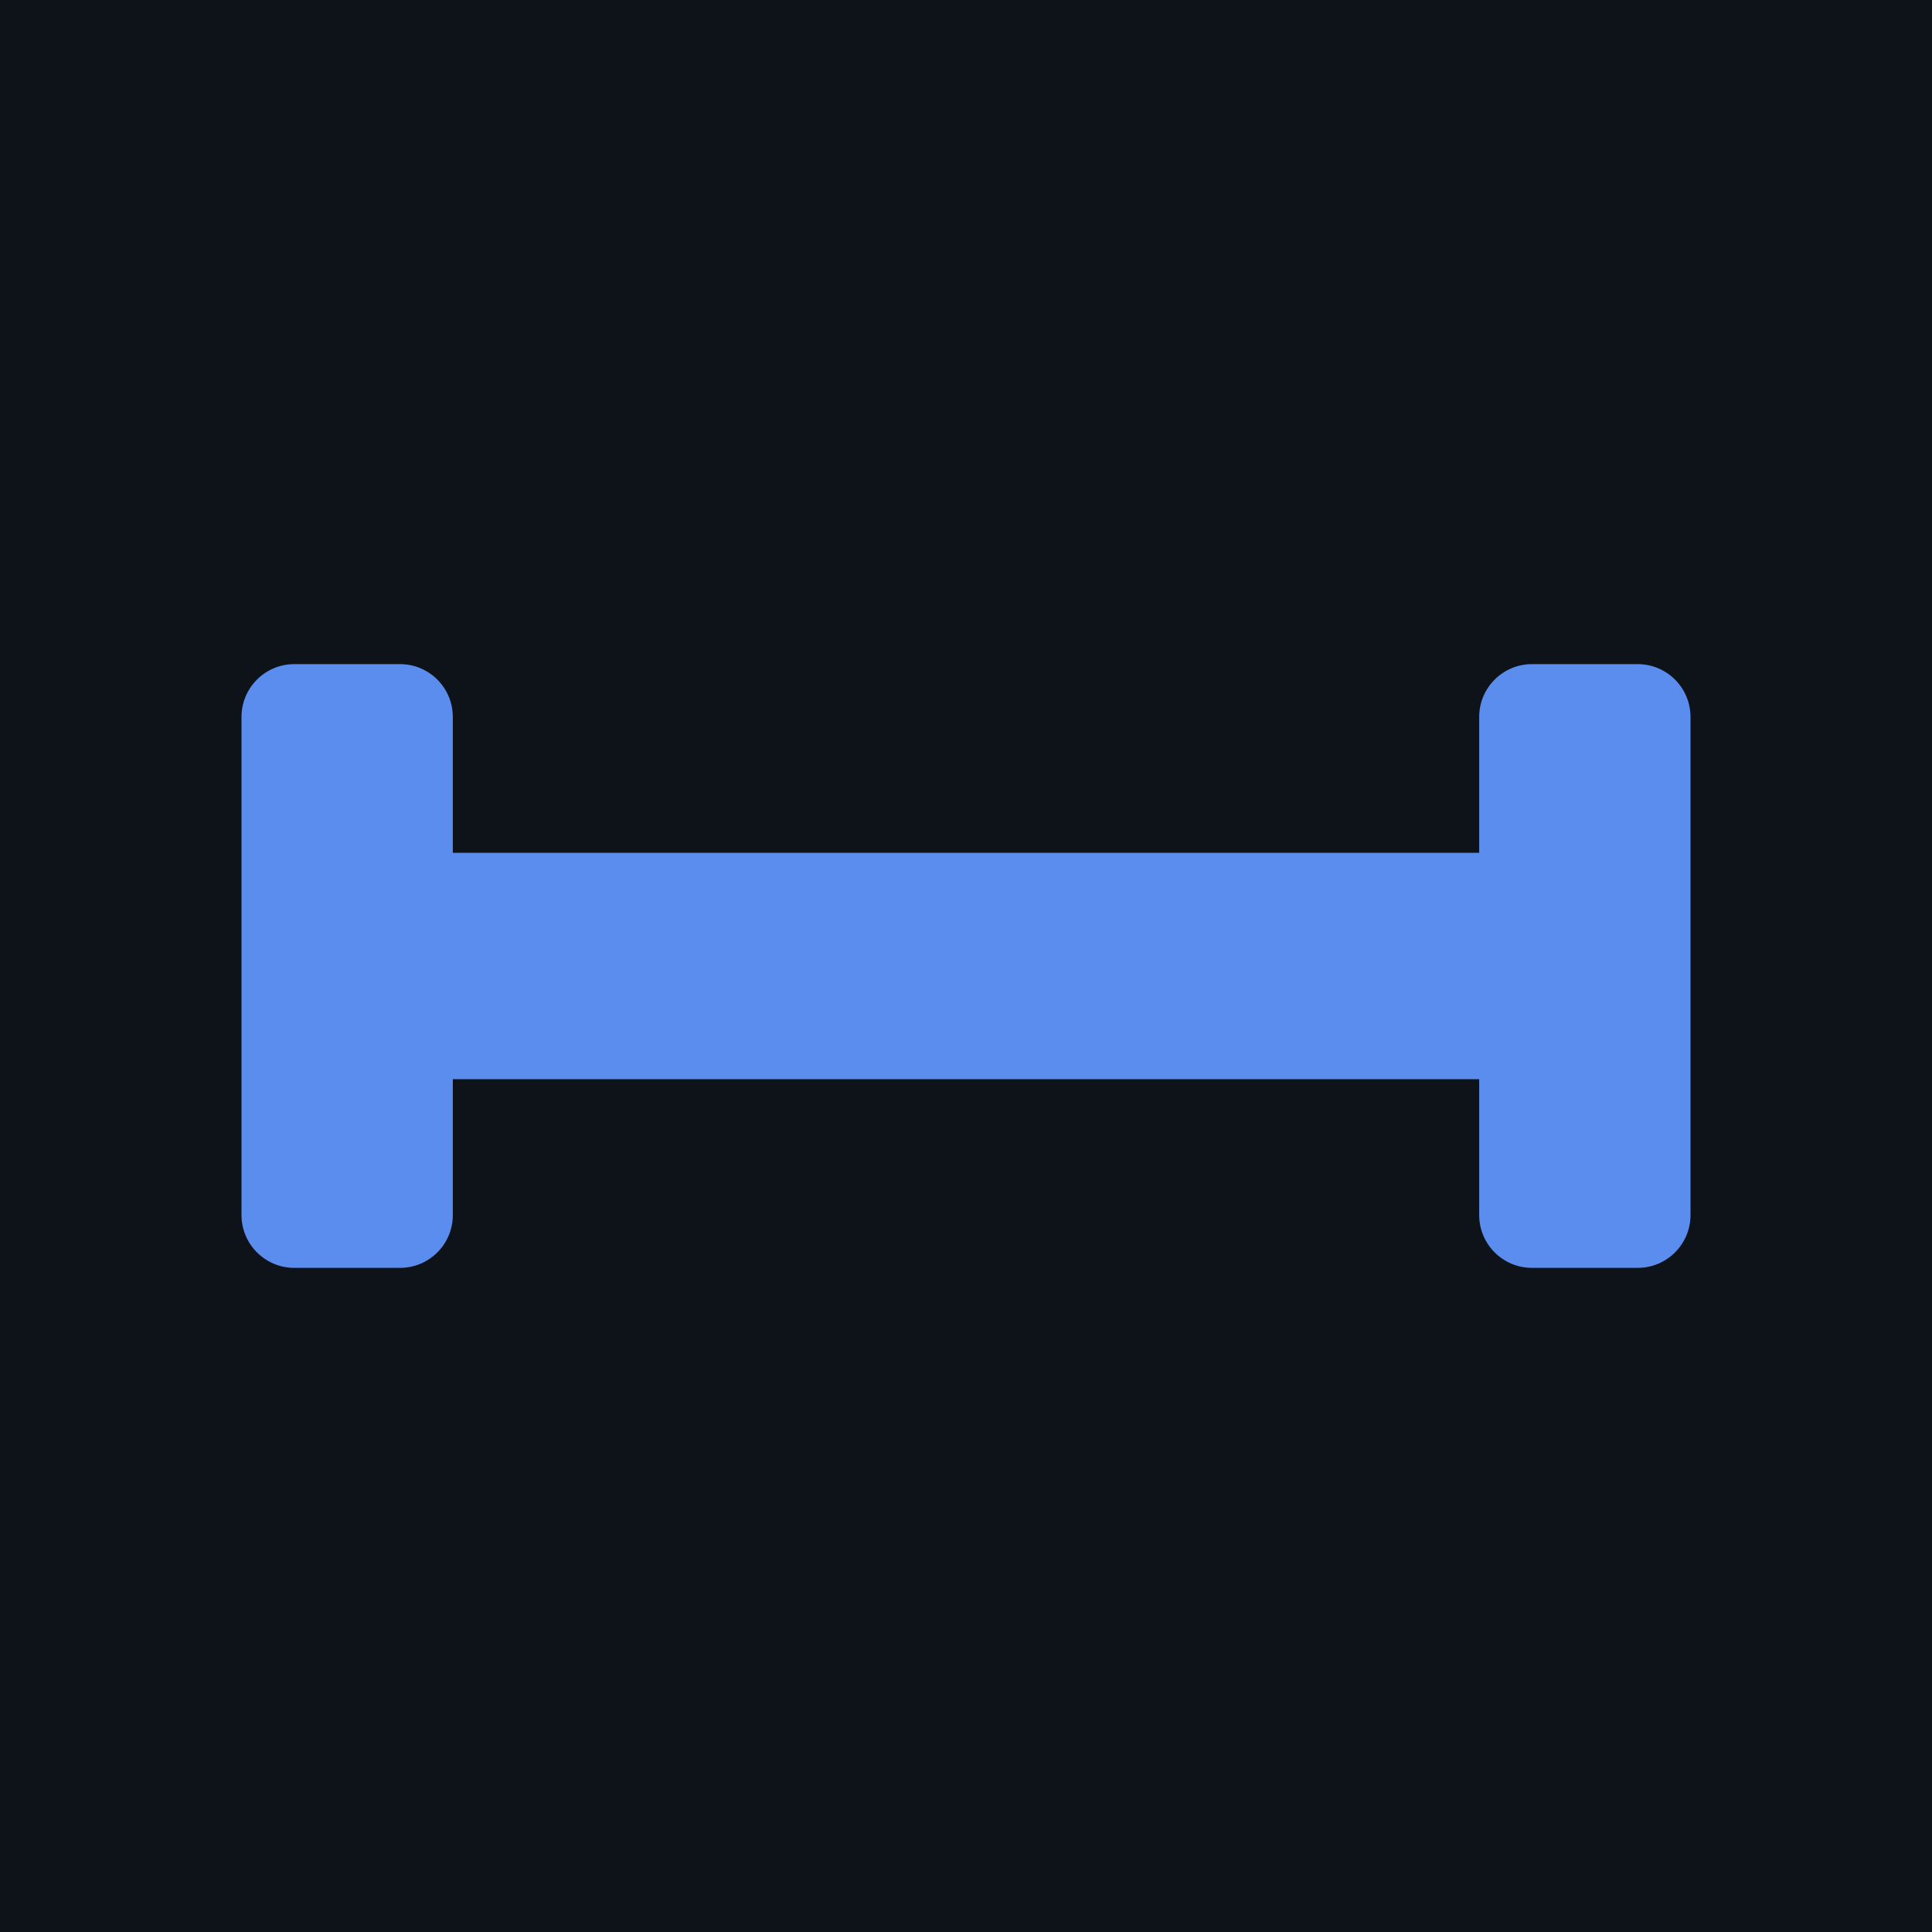
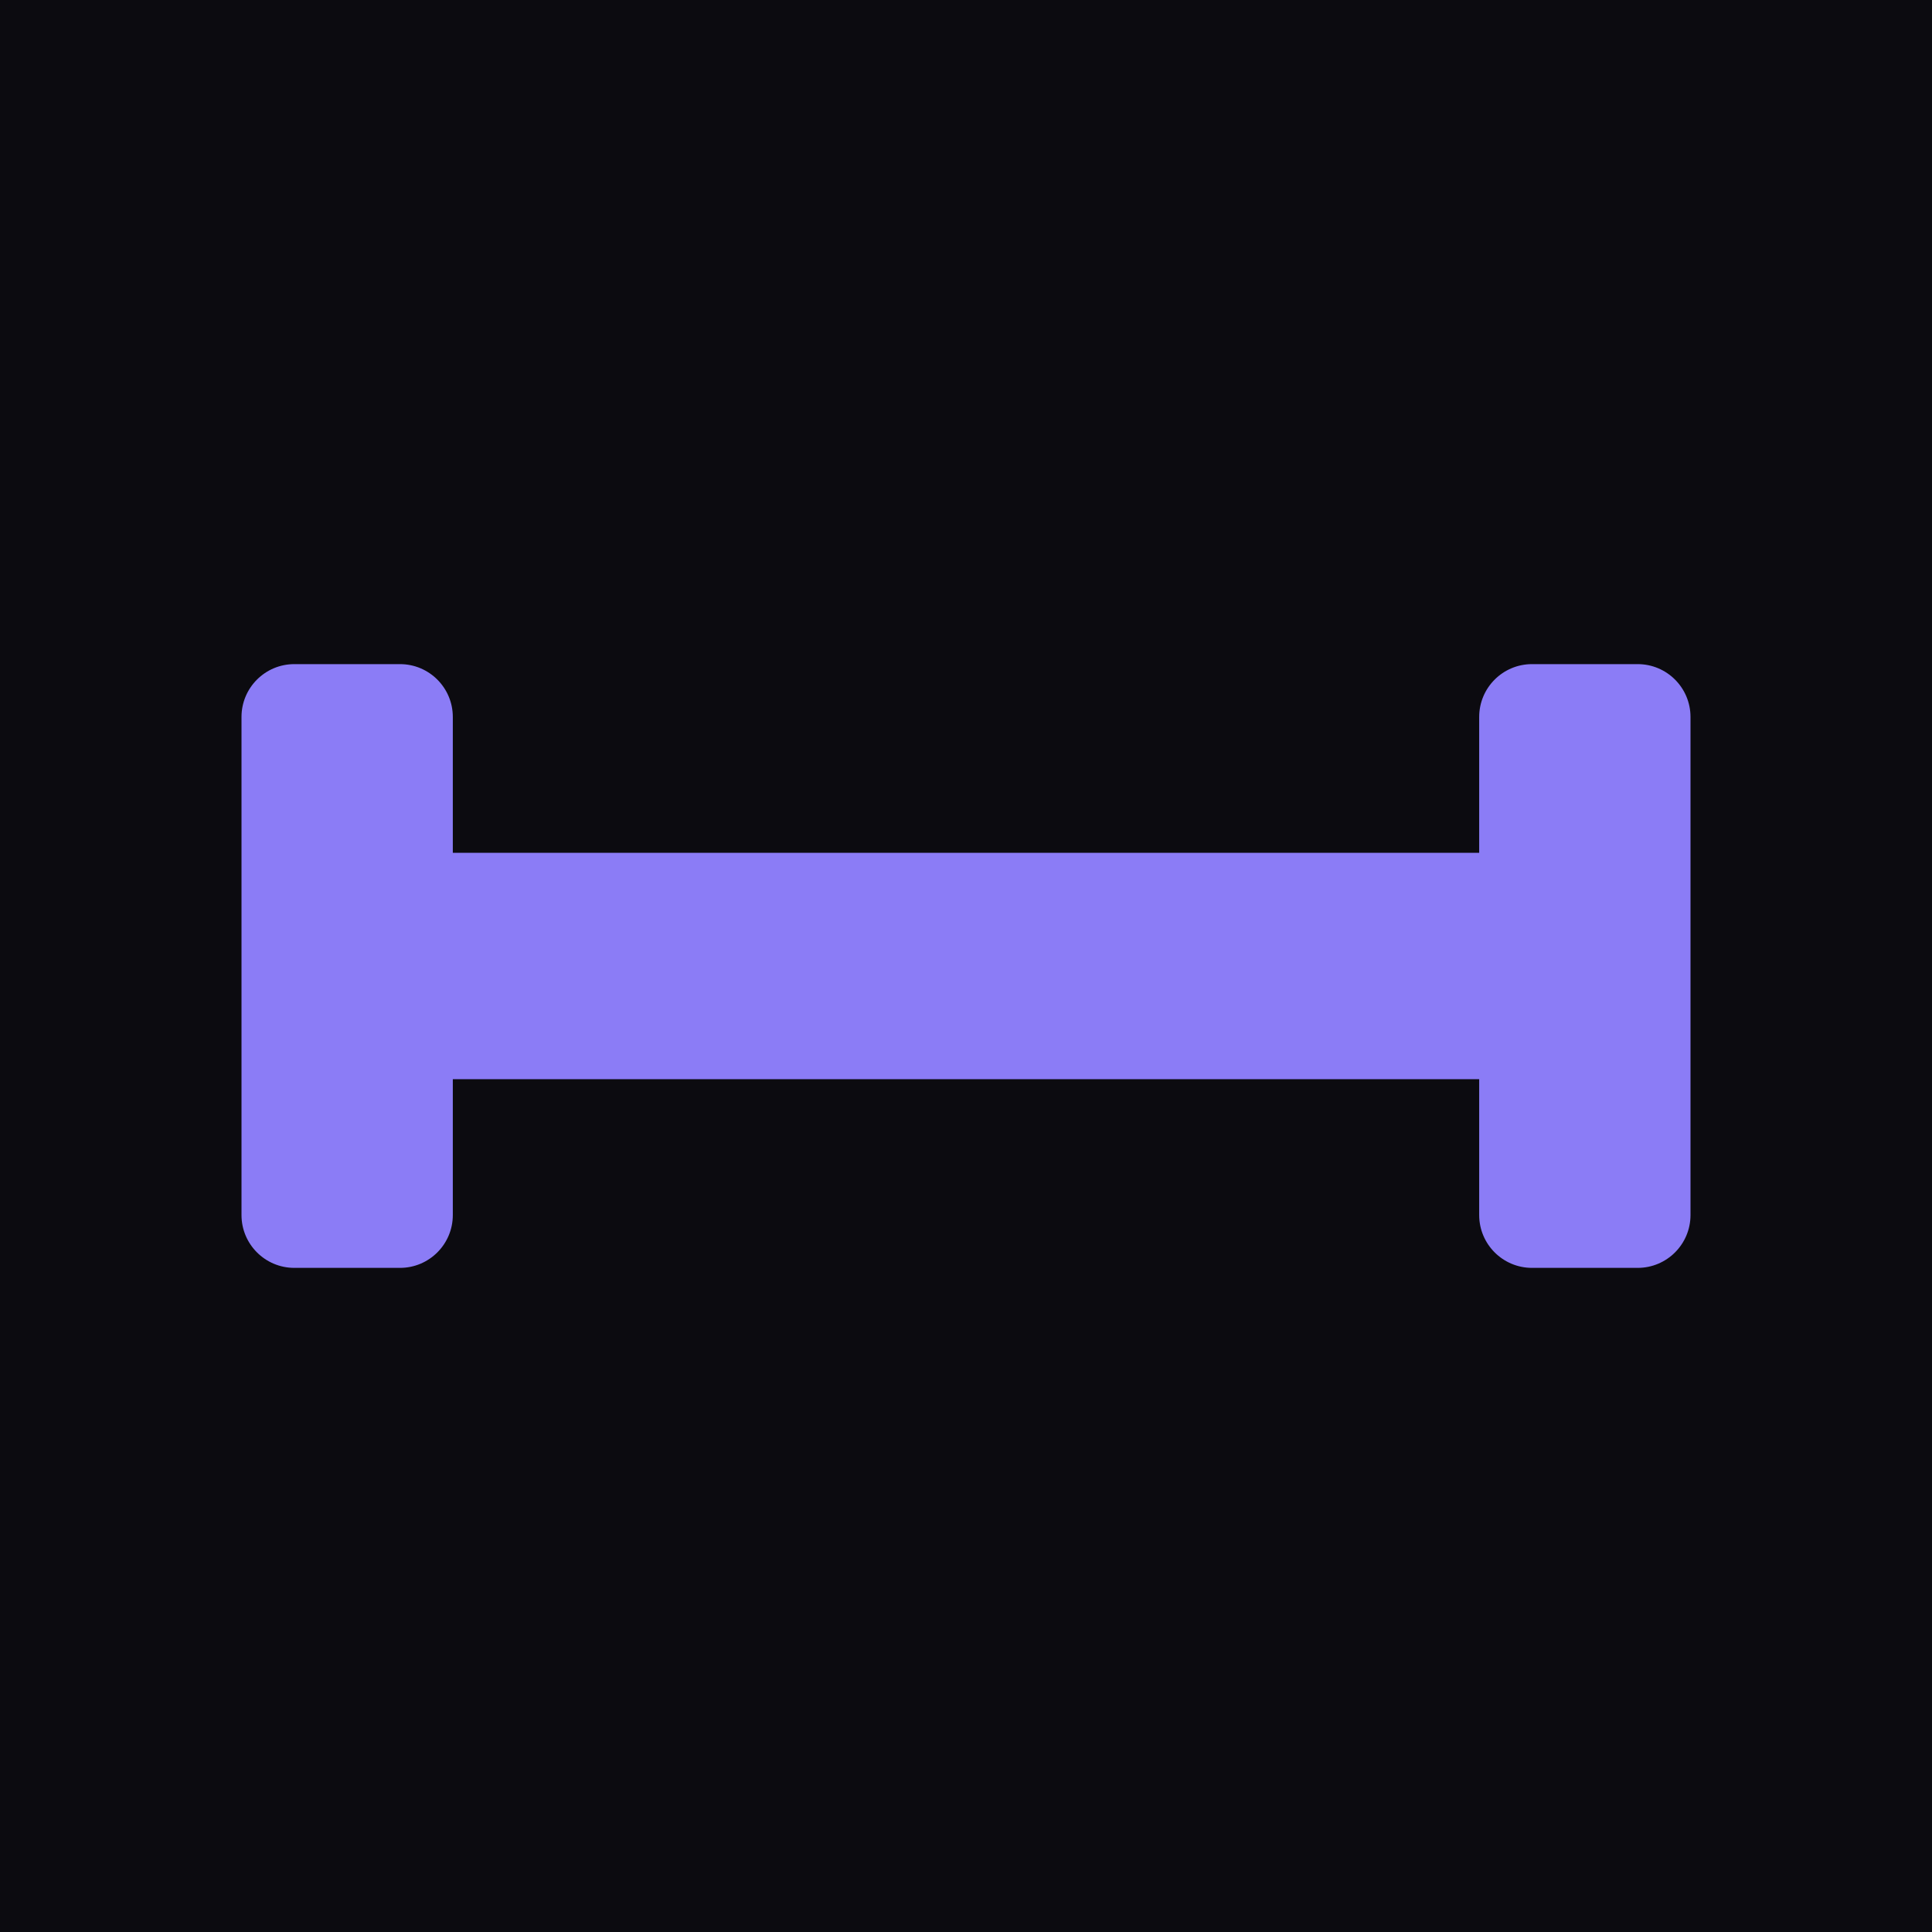
<svg xmlns="http://www.w3.org/2000/svg" viewBox="0 0 512 512">
-   <rect width="512" height="512" fill="#0e131a" />
-   <g fill="#5b8def">
+   <rect width="512" height="512" fill="#0c0b10" />
+   <g fill="#8b7cf6">
    <rect x="96" y="226" width="320" height="60" rx="10" />
    <rect x="64" y="176" width="56" height="160" rx="14" />
    <rect x="392" y="176" width="56" height="160" rx="14" />
  </g>
</svg>
